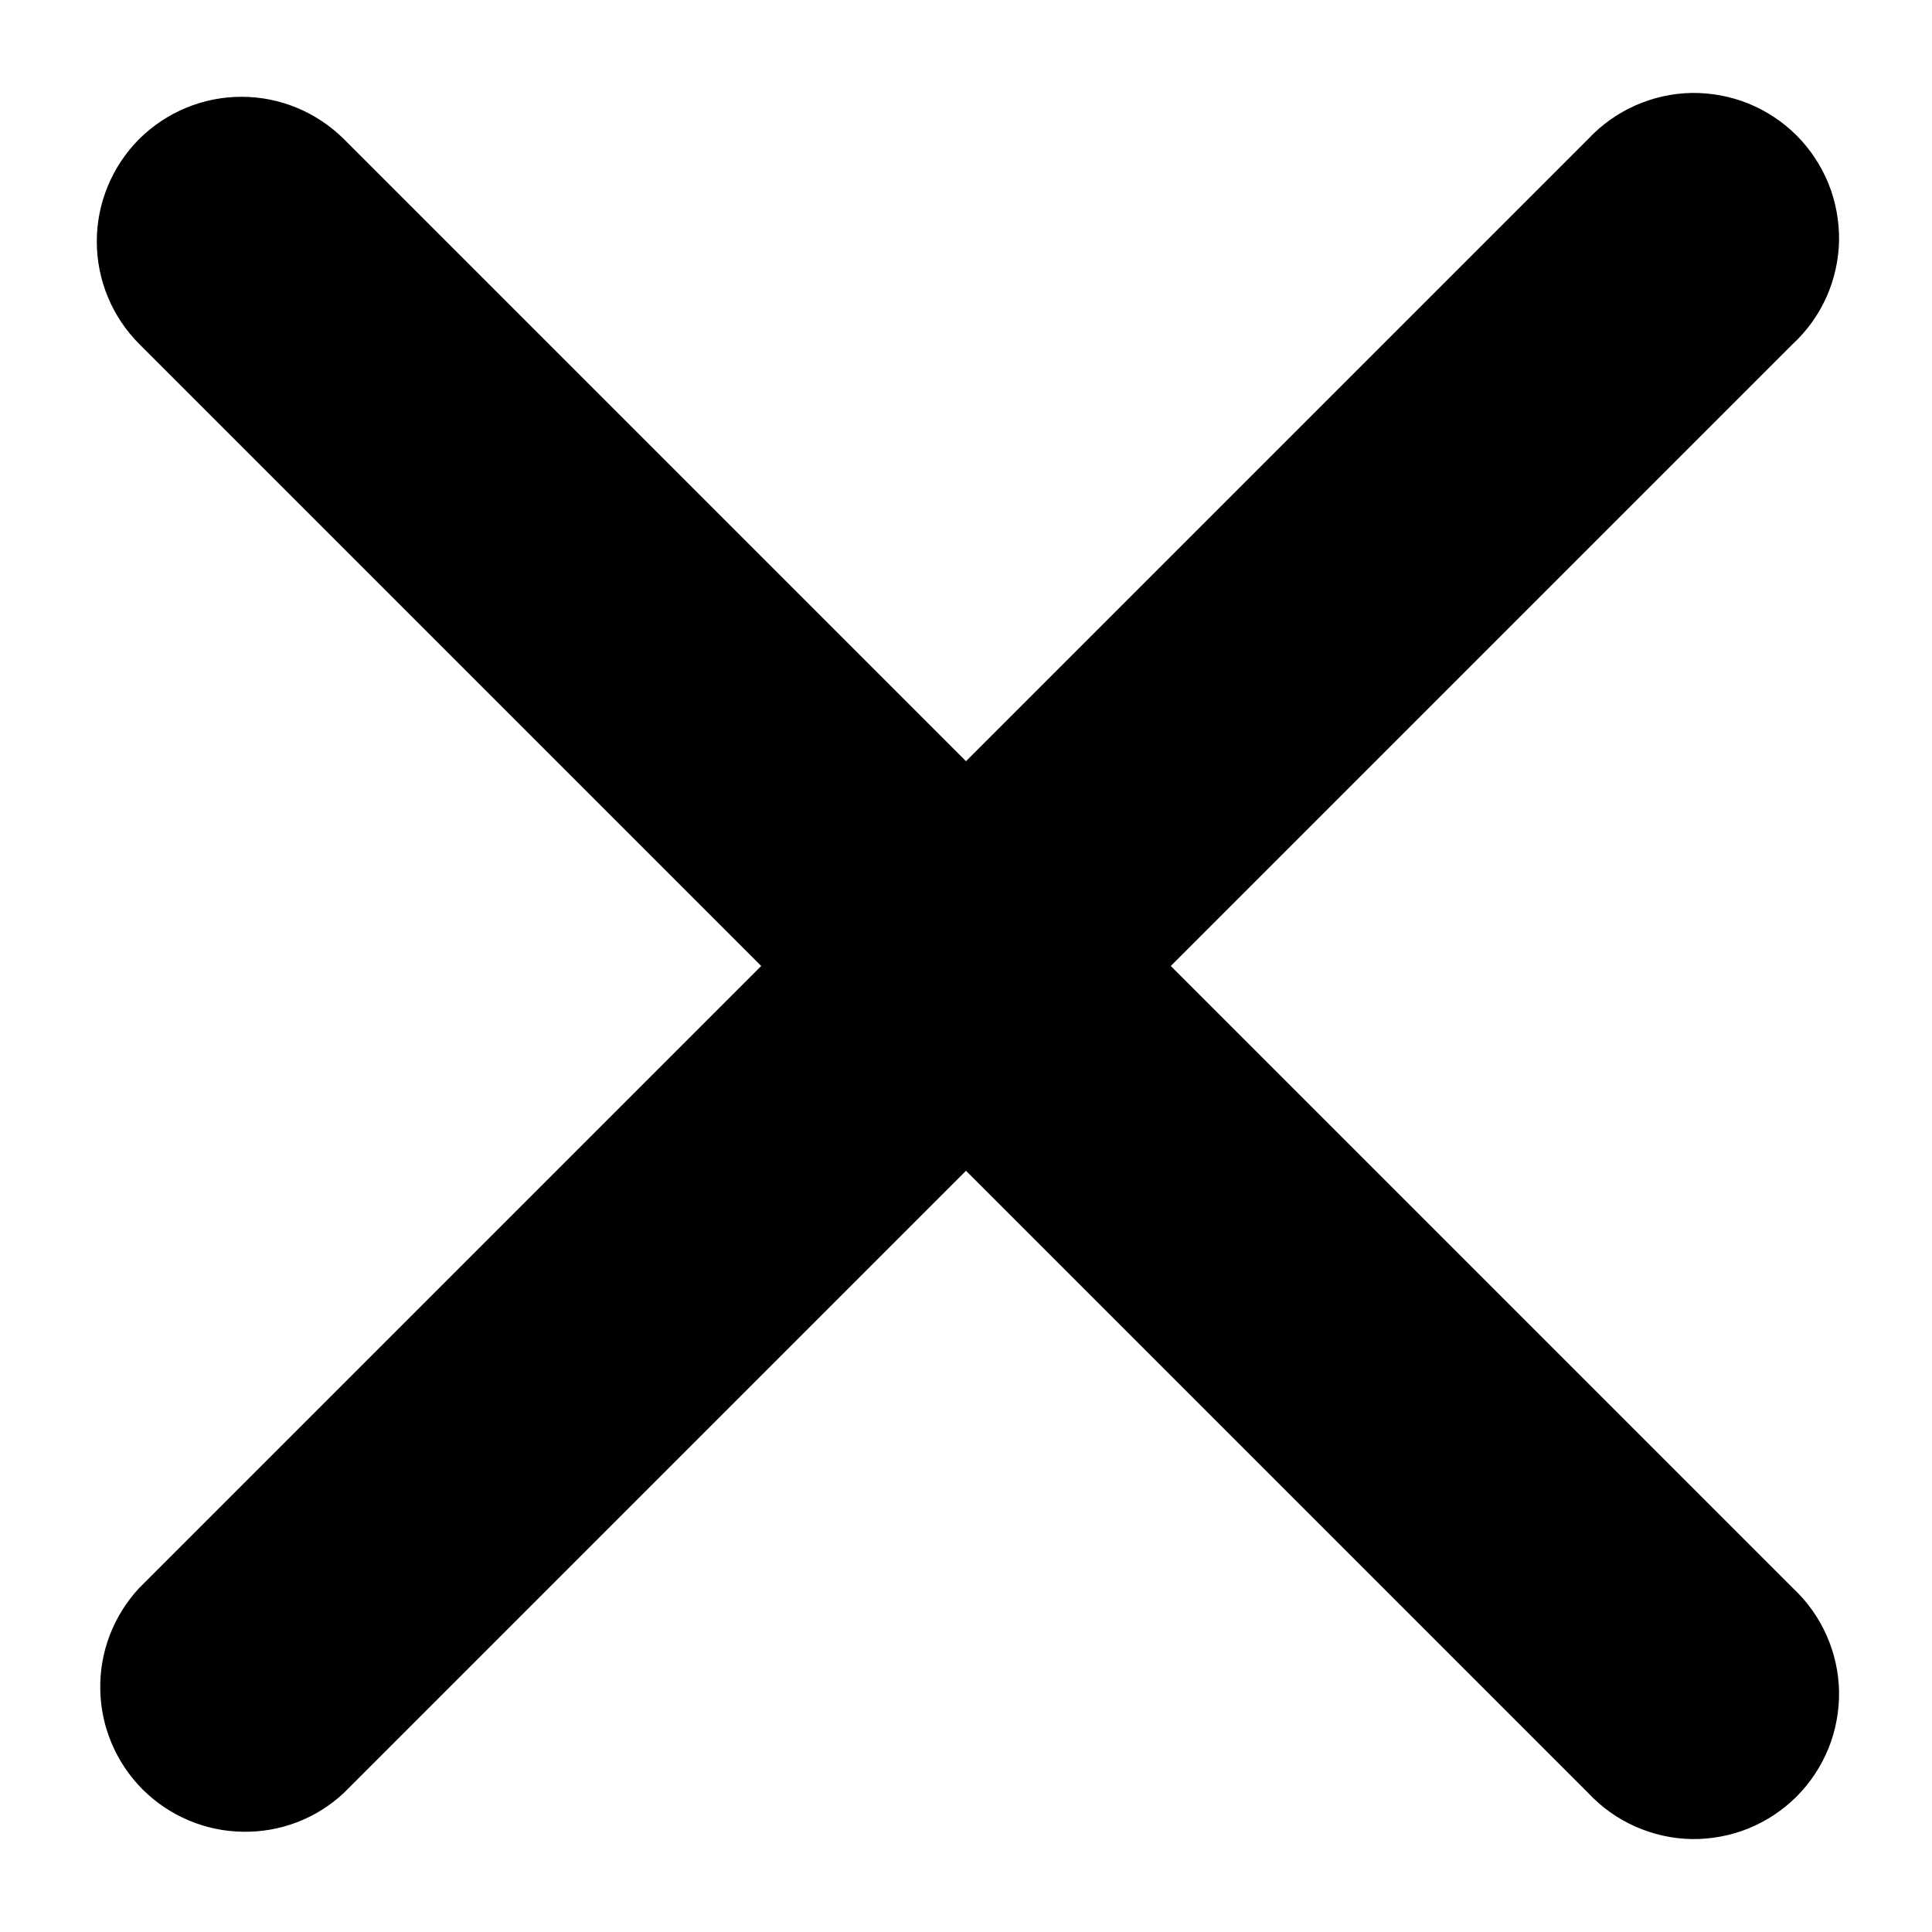
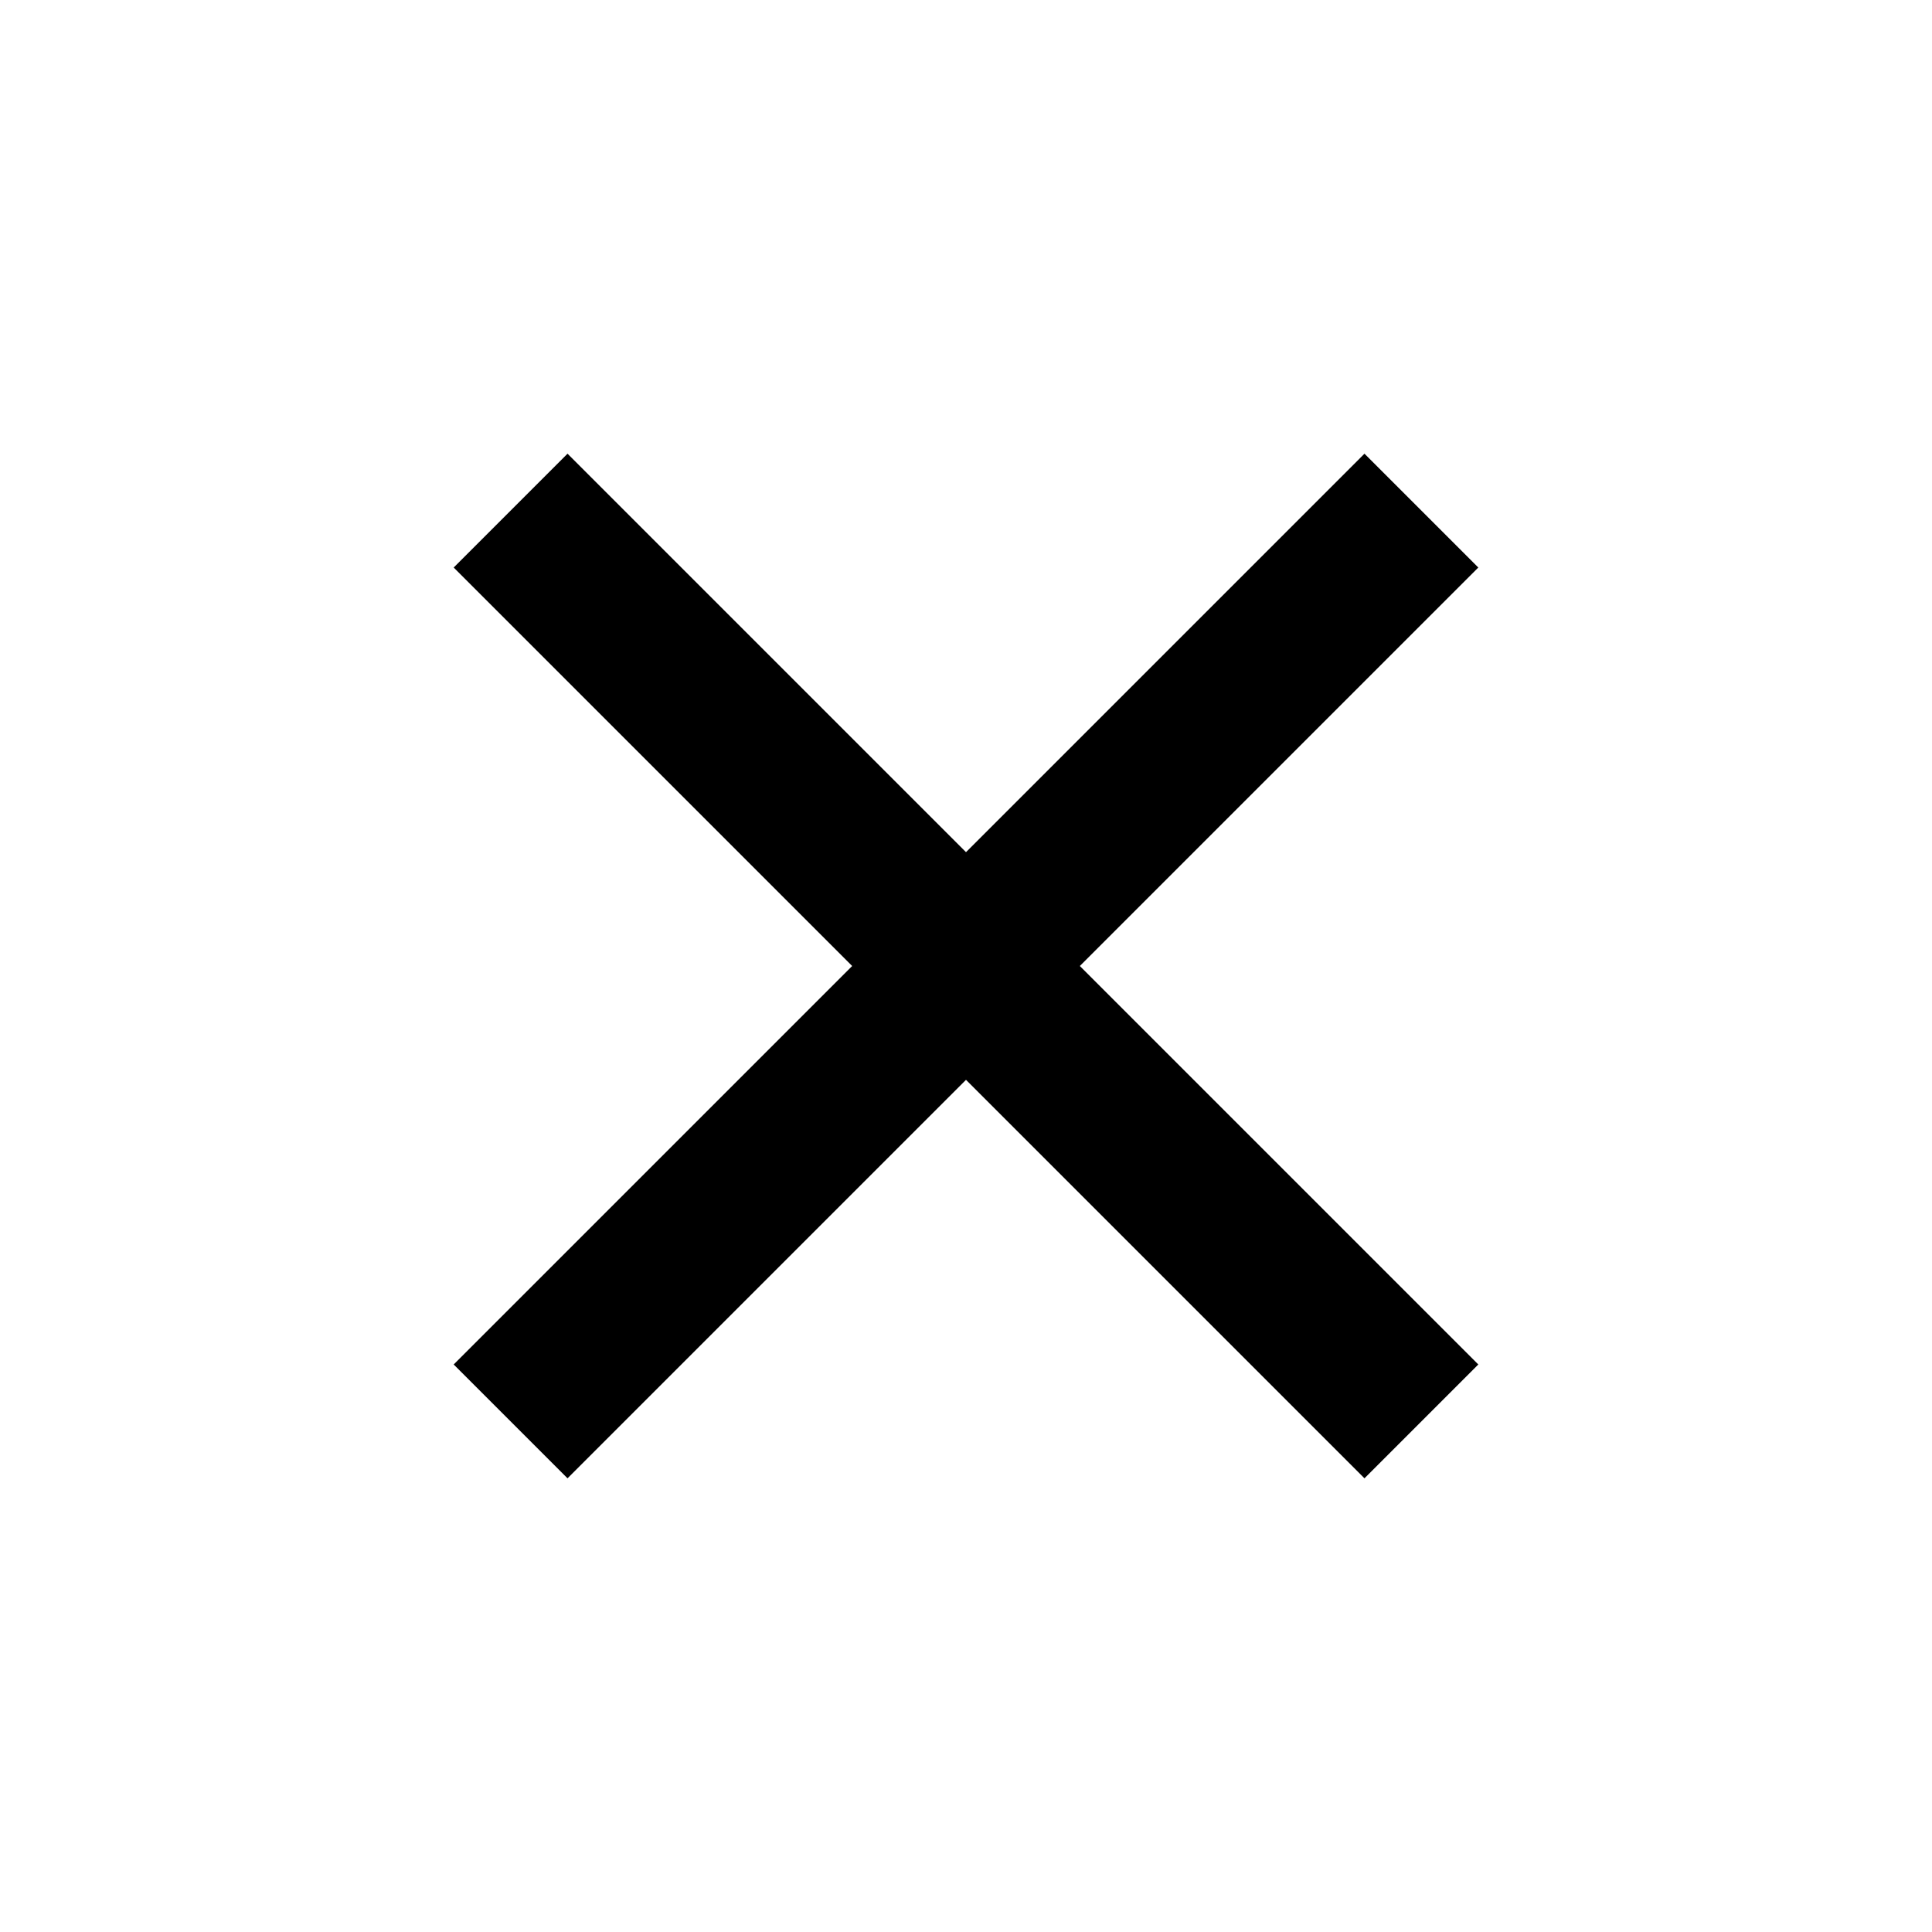
- <svg xmlns="http://www.w3.org/2000/svg" width="10" height="10" viewBox="0 0 10 10" fill="none">
-   <path fill-rule="evenodd" clip-rule="evenodd" d="M0.72 0.72C0.861 0.58 1.051 0.501 1.25 0.501C1.449 0.501 1.639 0.58 1.78 0.72L5 3.94L8.22 0.72C8.289 0.646 8.372 0.587 8.464 0.546C8.556 0.505 8.655 0.483 8.756 0.481C8.856 0.48 8.956 0.498 9.05 0.536C9.143 0.574 9.228 0.63 9.299 0.701C9.37 0.772 9.426 0.857 9.464 0.95C9.502 1.044 9.52 1.144 9.519 1.245C9.517 1.345 9.495 1.445 9.454 1.537C9.413 1.629 9.354 1.711 9.28 1.78L6.06 5L9.28 8.22C9.354 8.289 9.413 8.372 9.454 8.464C9.495 8.556 9.517 8.655 9.519 8.756C9.52 8.856 9.502 8.956 9.464 9.05C9.426 9.143 9.37 9.228 9.299 9.299C9.228 9.37 9.143 9.426 9.05 9.464C8.956 9.502 8.856 9.52 8.756 9.519C8.655 9.517 8.556 9.495 8.464 9.454C8.372 9.413 8.289 9.354 8.22 9.28L5 6.06L1.78 9.28C1.638 9.413 1.45 9.485 1.255 9.481C1.061 9.478 0.876 9.399 0.738 9.262C0.601 9.124 0.522 8.939 0.519 8.745C0.515 8.55 0.588 8.362 0.72 8.22L3.94 5L0.72 1.78C0.58 1.639 0.501 1.449 0.501 1.25C0.501 1.051 0.58 0.861 0.72 0.72Z" fill="#000000" />
+ <svg xmlns="http://www.w3.org/2000/svg" width="24" height="24" viewBox="0 0 24 24" fill="none">
+   <path d="M17.657 6.343L12 12M12 12L6.343 17.657M12 12L17.657 17.657M12 12L6.343 6.343" stroke="black" stroke-width="2" />
</svg>
